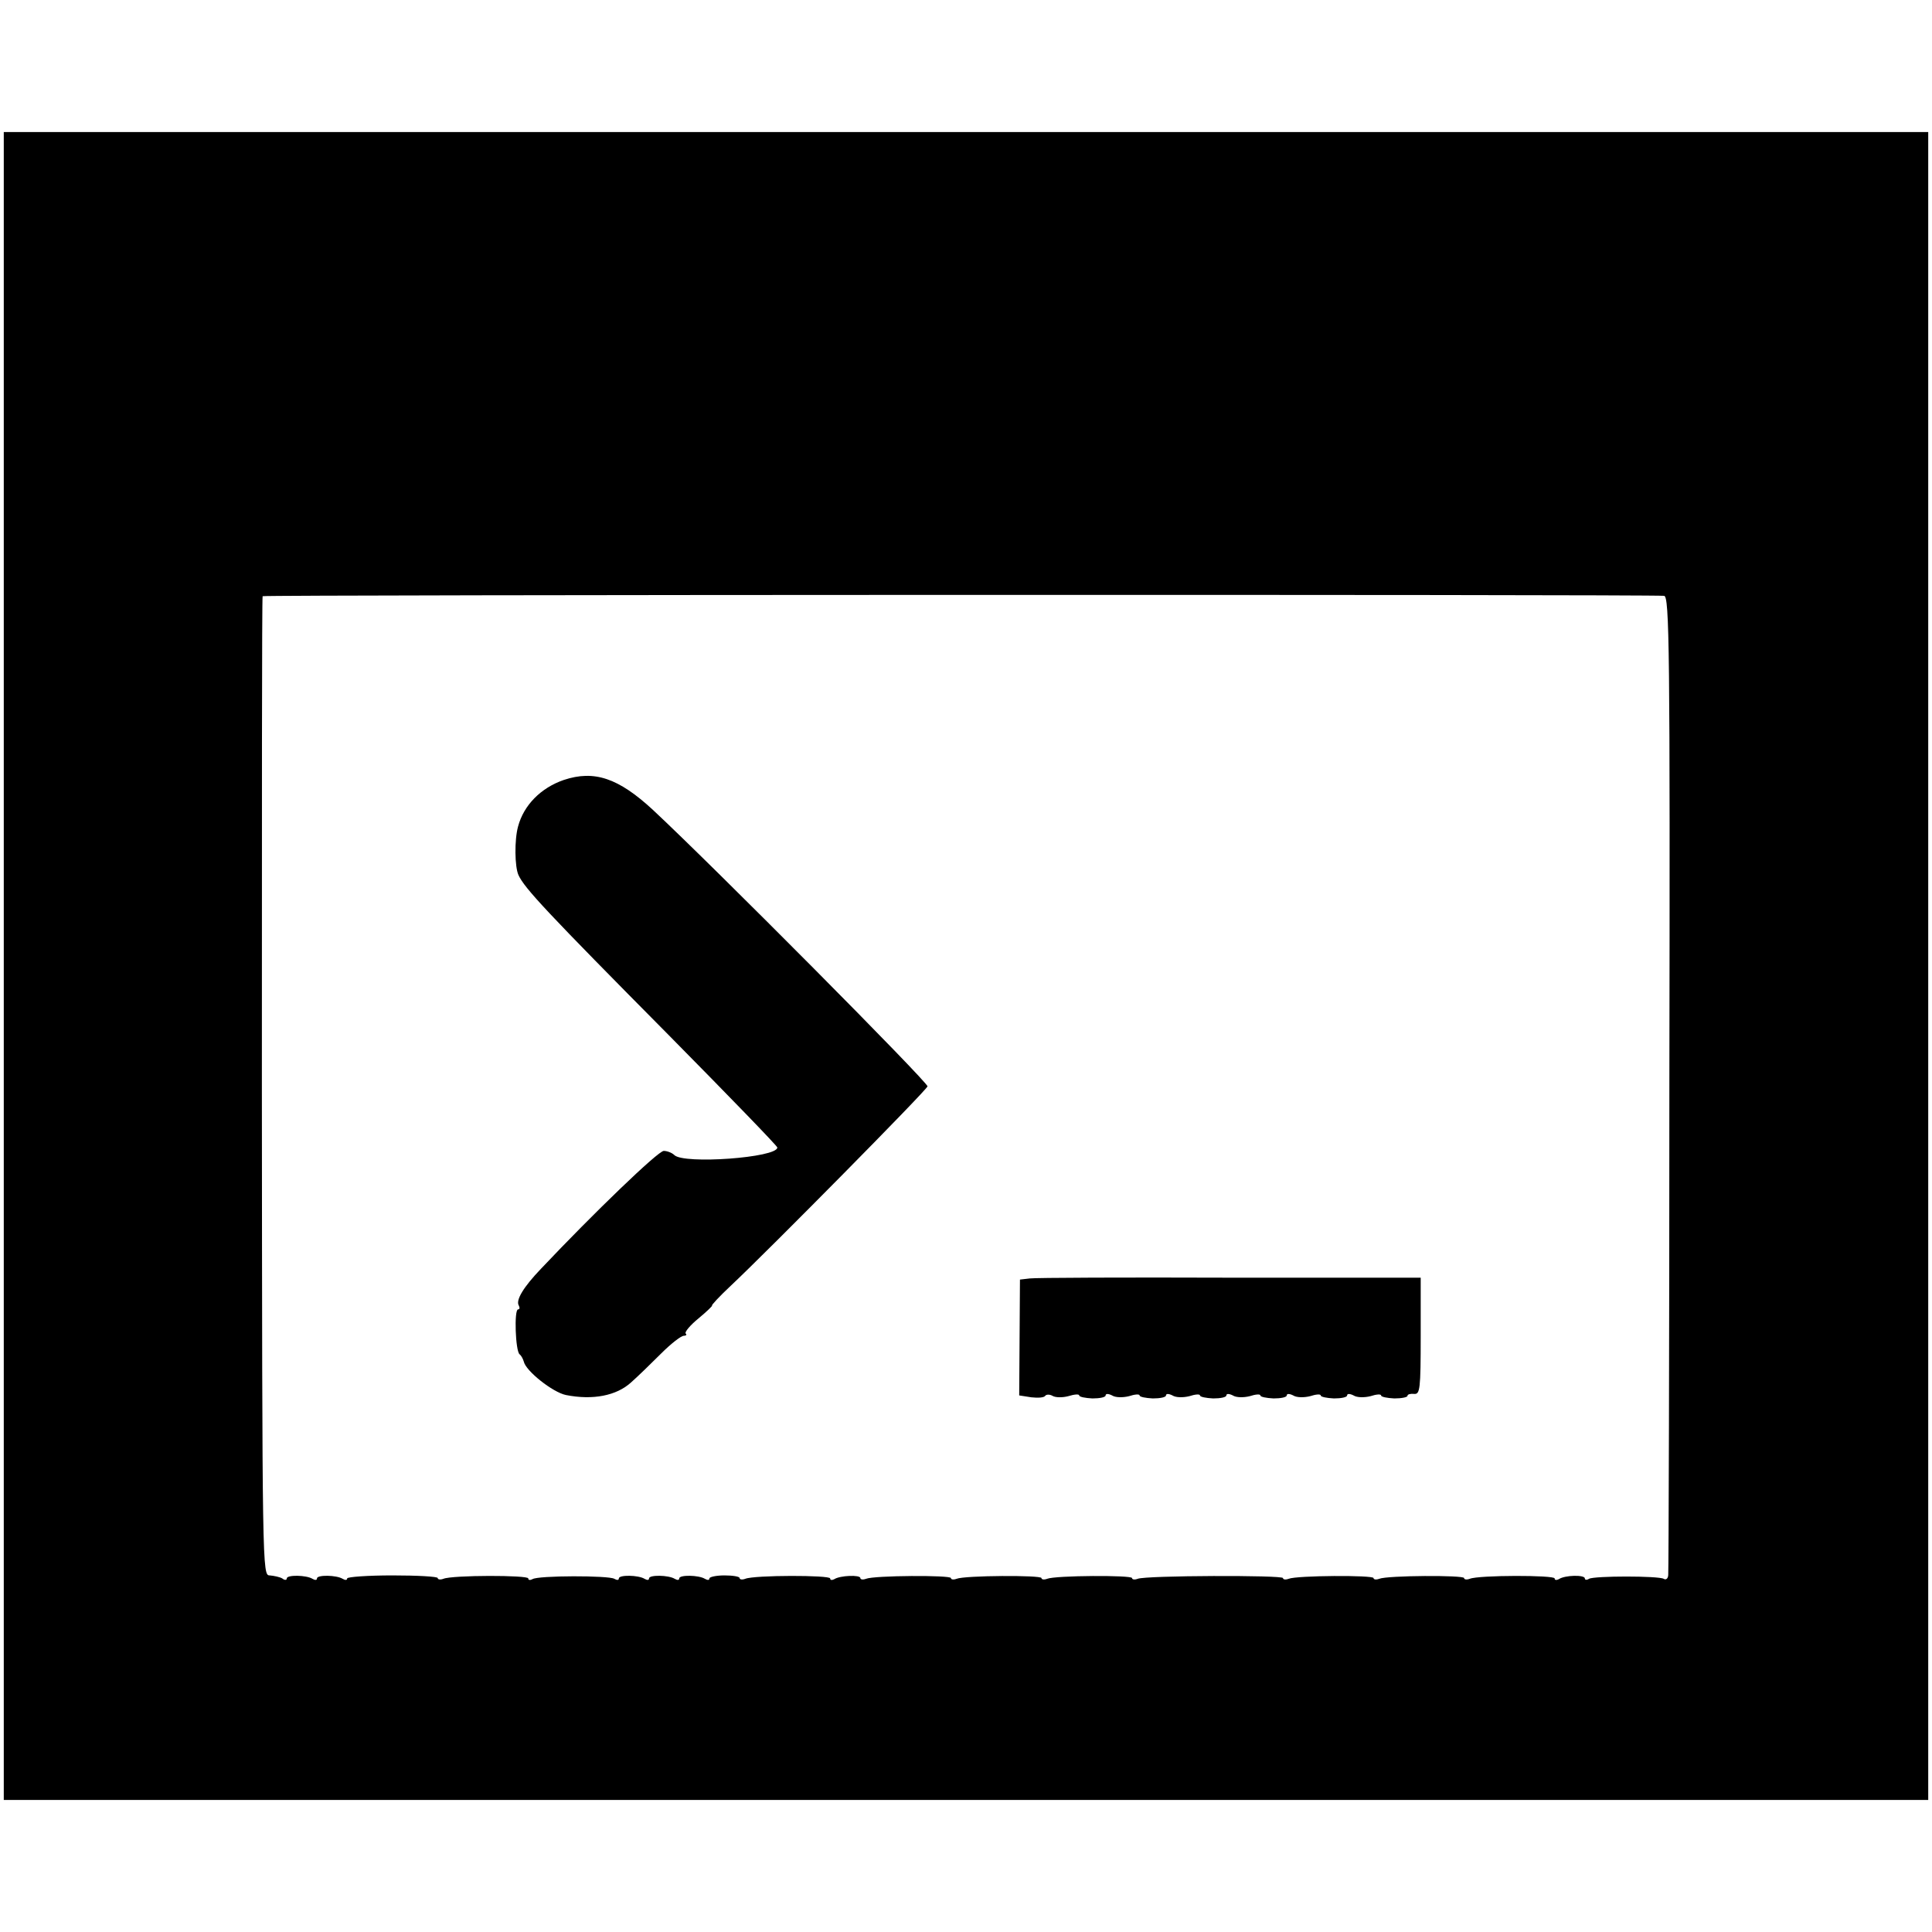
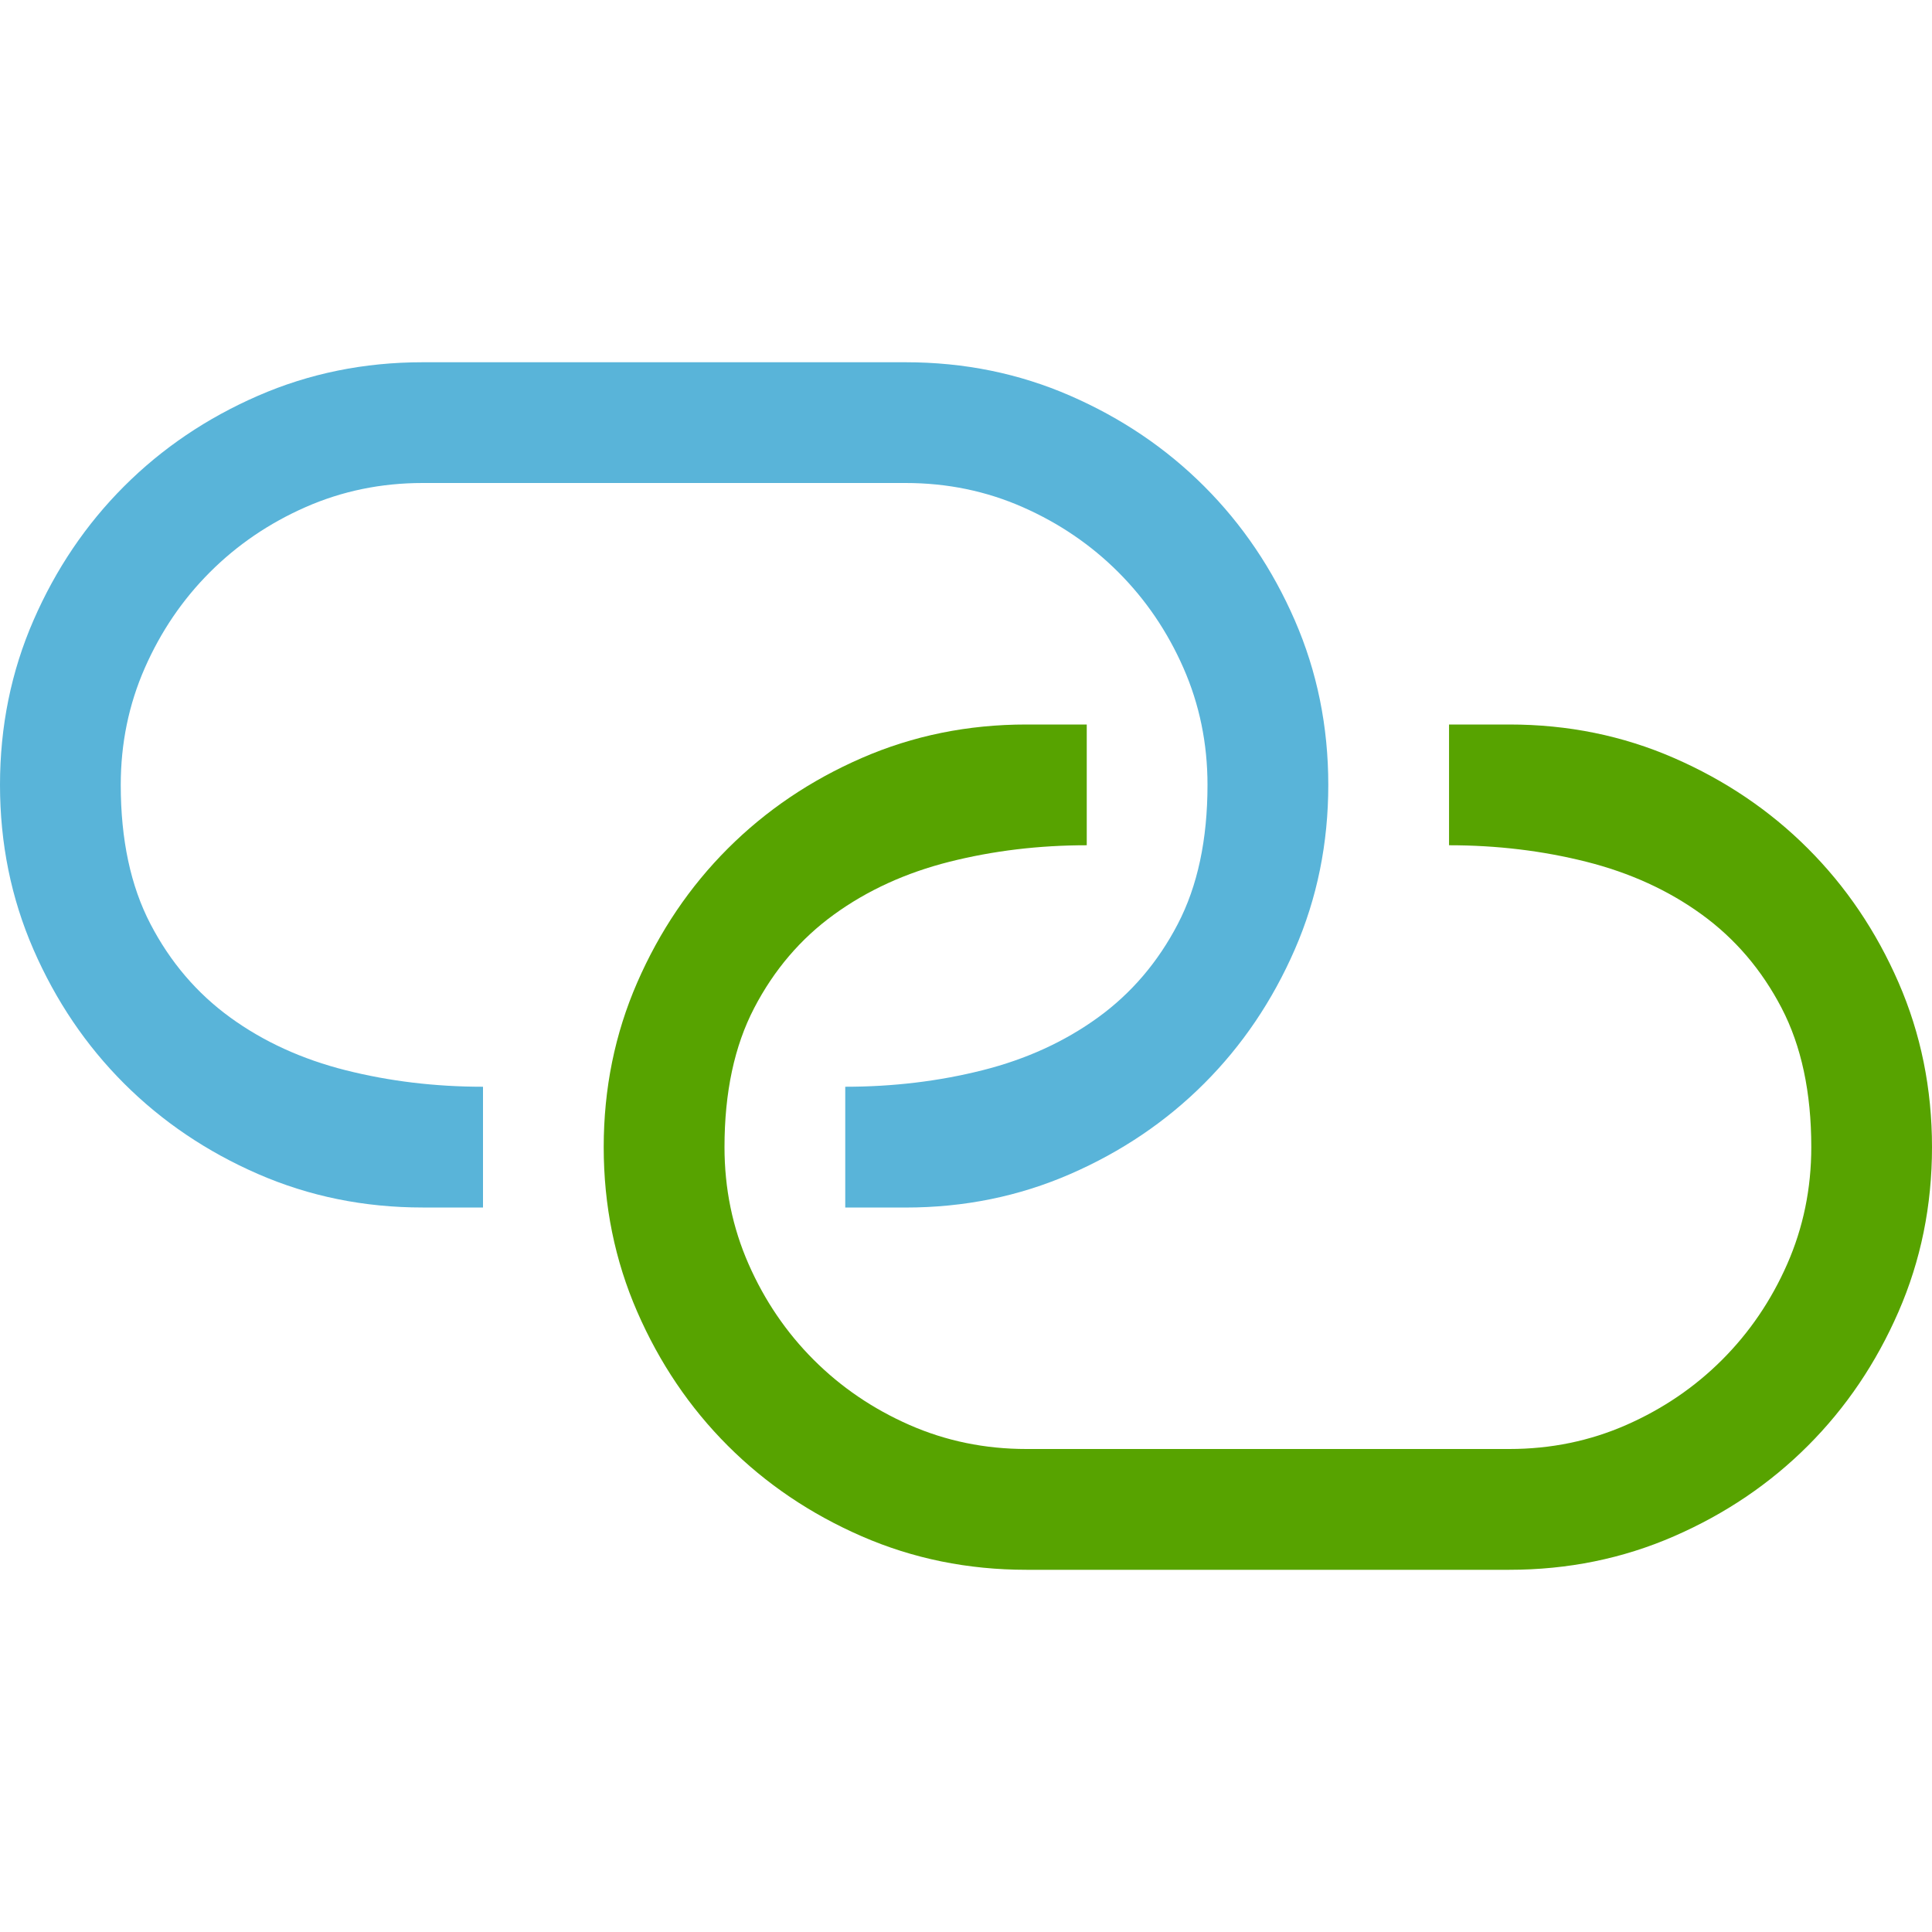
- <svg xmlns="http://www.w3.org/2000/svg" version="1.0" width="512pt" height="512pt" viewBox="0 0 512 512" preserveAspectRatio="xMidYMid meet">
-   <g transform="translate(0,512) scale(0.1,-0.1)" fill="#000000" stroke="none">
-     <path d="M10 2560 l0 -2210 2550 0 2550 0 0 2210 0 2210 -2550 0 -2550 0 0 -2210z m4400 981 c14 -1 16 -135 14 -1288 0 -709 -2 -1296 -3 -1306 0 -10 -6 -15 -12 -11 -14 8 -184 8 -198 0 -6 -4 -11 -3 -11 1 0 10 -53 9 -69 -2 -6 -3 -11 -3 -11 2 0 9 -201 9 -225 -1 -8 -3 -15 -2 -15 2 0 8 -203 7 -225 -2 -8 -3 -15 -2 -15 2 0 8 -203 7 -225 -2 -8 -3 -15 -2 -15 2 0 8 -363 7 -385 -2 -8 -3 -15 -2 -15 2 0 8 -203 7 -225 -2 -8 -3 -15 -2 -15 2 0 8 -203 7 -225 -2 -8 -3 -15 -2 -15 2 0 8 -203 7 -225 -2 -8 -3 -15 -2 -15 2 0 9 -54 7 -69 -3 -6 -3 -11 -3 -11 2 0 9 -201 9 -225 -1 -8 -3 -15 -2 -15 2 0 4 -18 7 -40 7 -22 0 -40 -4 -40 -8 0 -5 -5 -5 -12 -1 -16 10 -68 11 -68 1 0 -5 -5 -5 -12 -1 -16 10 -68 11 -68 1 0 -5 -5 -5 -12 -1 -16 10 -68 11 -68 1 0 -5 -5 -5 -12 -1 -14 9 -203 9 -217 -1 -6 -3 -11 -3 -11 2 0 9 -201 9 -225 -1 -8 -3 -15 -2 -15 2 0 4 -54 7 -120 7 -66 0 -120 -4 -120 -8 0 -5 -5 -5 -12 -1 -16 10 -68 11 -68 1 0 -5 -5 -5 -12 -1 -16 10 -68 11 -68 1 0 -5 -6 -5 -12 0 -7 4 -22 7 -33 8 -20 0 -20 7 -21 1295 0 712 0 1297 2 1300 2 4 3660 5 3714 1z" />
-     <path d="M1494 3053 c-61 -21 -106 -67 -121 -123 -10 -36 -9 -107 1 -129 16 -35 74 -97 399 -425 158 -160 287 -293 287 -297 0 -27 -248 -45 -273 -20 -6 6 -19 11 -28 11 -15 0 -186 -165 -325 -312 -47 -49 -68 -84 -59 -98 3 -6 2 -10 -2 -10 -11 0 -7 -111 4 -119 4 -3 9 -12 11 -19 5 -25 77 -82 112 -89 71 -14 134 -2 173 34 17 15 52 49 79 76 26 26 53 47 60 47 6 0 9 3 5 6 -3 4 12 22 34 40 23 19 38 34 36 34 -3 0 19 24 50 53 97 91 518 517 521 528 3 9 -565 581 -728 733 -91 84 -155 106 -236 79z" />
-     <path d="M2729 1732 l-26 -3 -1 -154 -1 -153 32 -5 c18 -2 34 -1 37 4 3 4 12 4 19 0 8 -5 27 -5 42 -1 16 5 29 6 29 2 0 -4 16 -7 35 -8 19 0 35 3 35 8 0 5 7 5 17 0 9 -6 29 -6 45 -2 15 5 28 6 28 2 0 -4 16 -7 35 -8 19 0 35 3 35 8 0 5 7 5 17 0 9 -6 29 -6 45 -2 15 5 28 6 28 2 0 -4 16 -7 35 -8 19 0 35 3 35 8 0 5 7 5 17 0 9 -6 29 -6 45 -2 15 5 28 6 28 2 0 -4 16 -7 35 -8 19 0 35 3 35 8 0 5 7 5 17 0 9 -6 29 -6 45 -2 15 5 28 6 28 2 0 -4 16 -7 35 -8 19 0 35 3 35 8 0 5 7 5 17 0 9 -6 29 -6 45 -2 15 5 28 6 28 2 0 -4 16 -7 35 -8 19 0 35 3 35 7 0 4 8 6 18 5 15 -1 17 12 17 153 l0 155 -505 0 c-278 1 -517 0 -531 -2z" />
+ <svg xmlns="http://www.w3.org/2000/svg" viewBox="0 0 50 50" width="20px" height="20px" class="" role="presentation" focusable="false" id="FxSymbol0-046" data-type="1">
+   <g>
+     <path d="M39.063 18.75c1.514 0 2.934.289 4.26.867s2.482 1.359 3.467 2.344 1.766 2.14 2.344 3.467.866 2.746.866 4.26-.289 2.934-.867 4.26-1.359 2.482-2.344 3.467-2.14 1.766-3.467 2.344-2.747.867-4.26.867h-12.5c-1.514 0-2.934-.289-4.26-.867s-2.482-1.359-3.467-2.344-1.766-2.14-2.344-3.467-.867-2.747-.867-4.26.289-2.934.867-4.26 1.359-2.482 2.344-3.467 2.14-1.766 3.467-2.344 2.747-.867 4.26-.867h1.563v3.125c-1.237 0-2.421.142-3.552.427s-2.128.741-2.991 1.367-1.55 1.432-2.063 2.417-.769 2.185-.769 3.601c0 1.074.208 2.083.623 3.027s.977 1.77 1.685 2.478 1.534 1.27 2.478 1.685 1.953.623 3.027.623h12.5c1.074 0 2.083-.208 3.027-.623s1.77-.977 2.478-1.685 1.27-1.534 1.685-2.478.623-1.953.623-3.027c0-1.416-.256-2.616-.769-3.601s-1.2-1.79-2.063-2.417-1.86-1.082-2.991-1.367-2.315-.427-3.552-.427V18.75h1.562z" class="msportalfx-svg-c14" fill="#57a300" />
+     <path d="M21.875 31.25v-3.125c1.237 0 2.421-.142 3.552-.427s2.128-.741 2.991-1.367 1.55-1.432 2.063-2.417.769-2.185.769-3.601c0-1.074-.208-2.083-.623-3.027s-.977-1.77-1.685-2.478-1.534-1.27-2.478-1.685-1.952-.623-3.026-.623h-12.5c-1.074 0-2.083.208-3.027.623s-1.77.977-2.478 1.685-1.27 1.534-1.685 2.478-.623 1.953-.623 3.027c0 1.416.256 2.616.769 3.601s1.2 1.79 2.063 2.417 1.86 1.082 2.991 1.367 2.315.427 3.552.427v3.125h-1.563c-1.514 0-2.934-.289-4.26-.867S4.195 29.024 3.21 28.04 1.444 25.9.866 24.573 0 21.826 0 20.313s.289-2.934.867-4.26 1.359-2.482 2.344-3.467 2.14-1.766 3.467-2.344 2.747-.867 4.26-.867h12.5c1.514 0 2.934.289 4.26.867s2.482 1.359 3.467 2.344c.985.985 1.766 2.14 2.344 3.467s.867 2.747.867 4.26-.289 2.934-.867 4.26-1.359 2.482-2.344 3.467c-.985.985-2.14 1.766-3.467 2.344s-2.747.867-4.26.867h-1.563z" class="msportalfx-svg-c15" fill="#59b4d9" />
  </g>
+   <defs>
+ </defs>
</svg>
